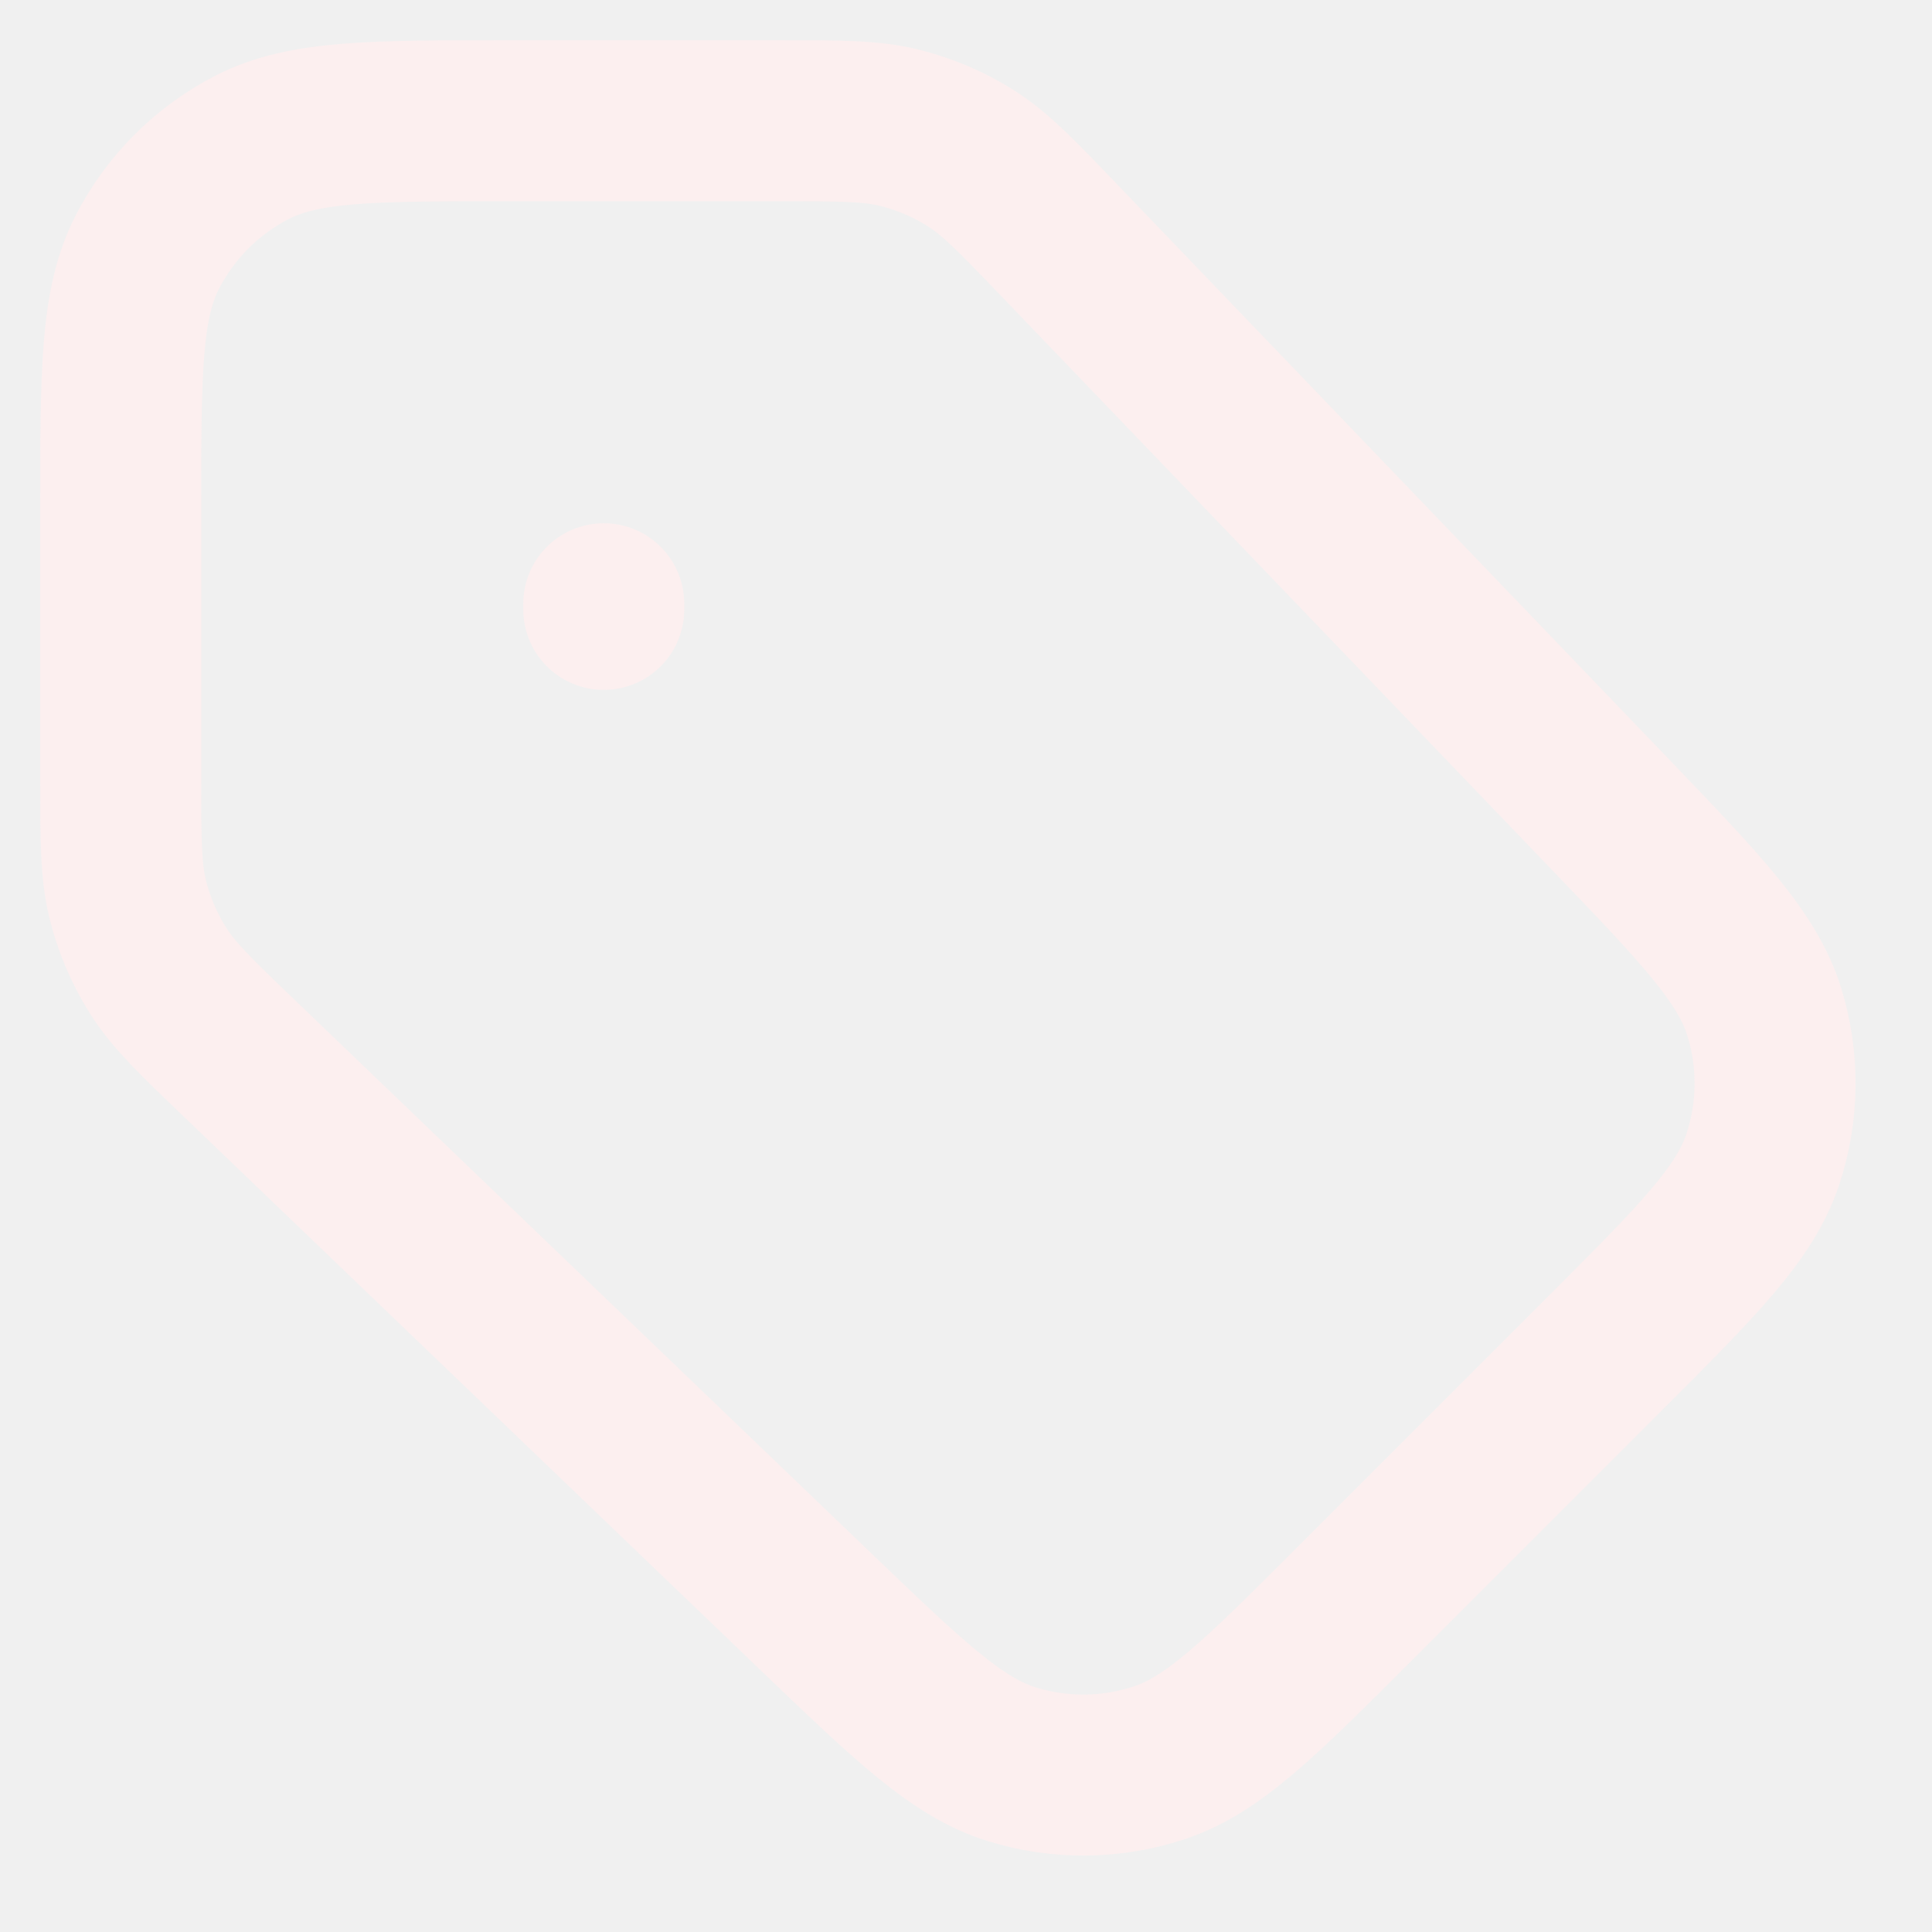
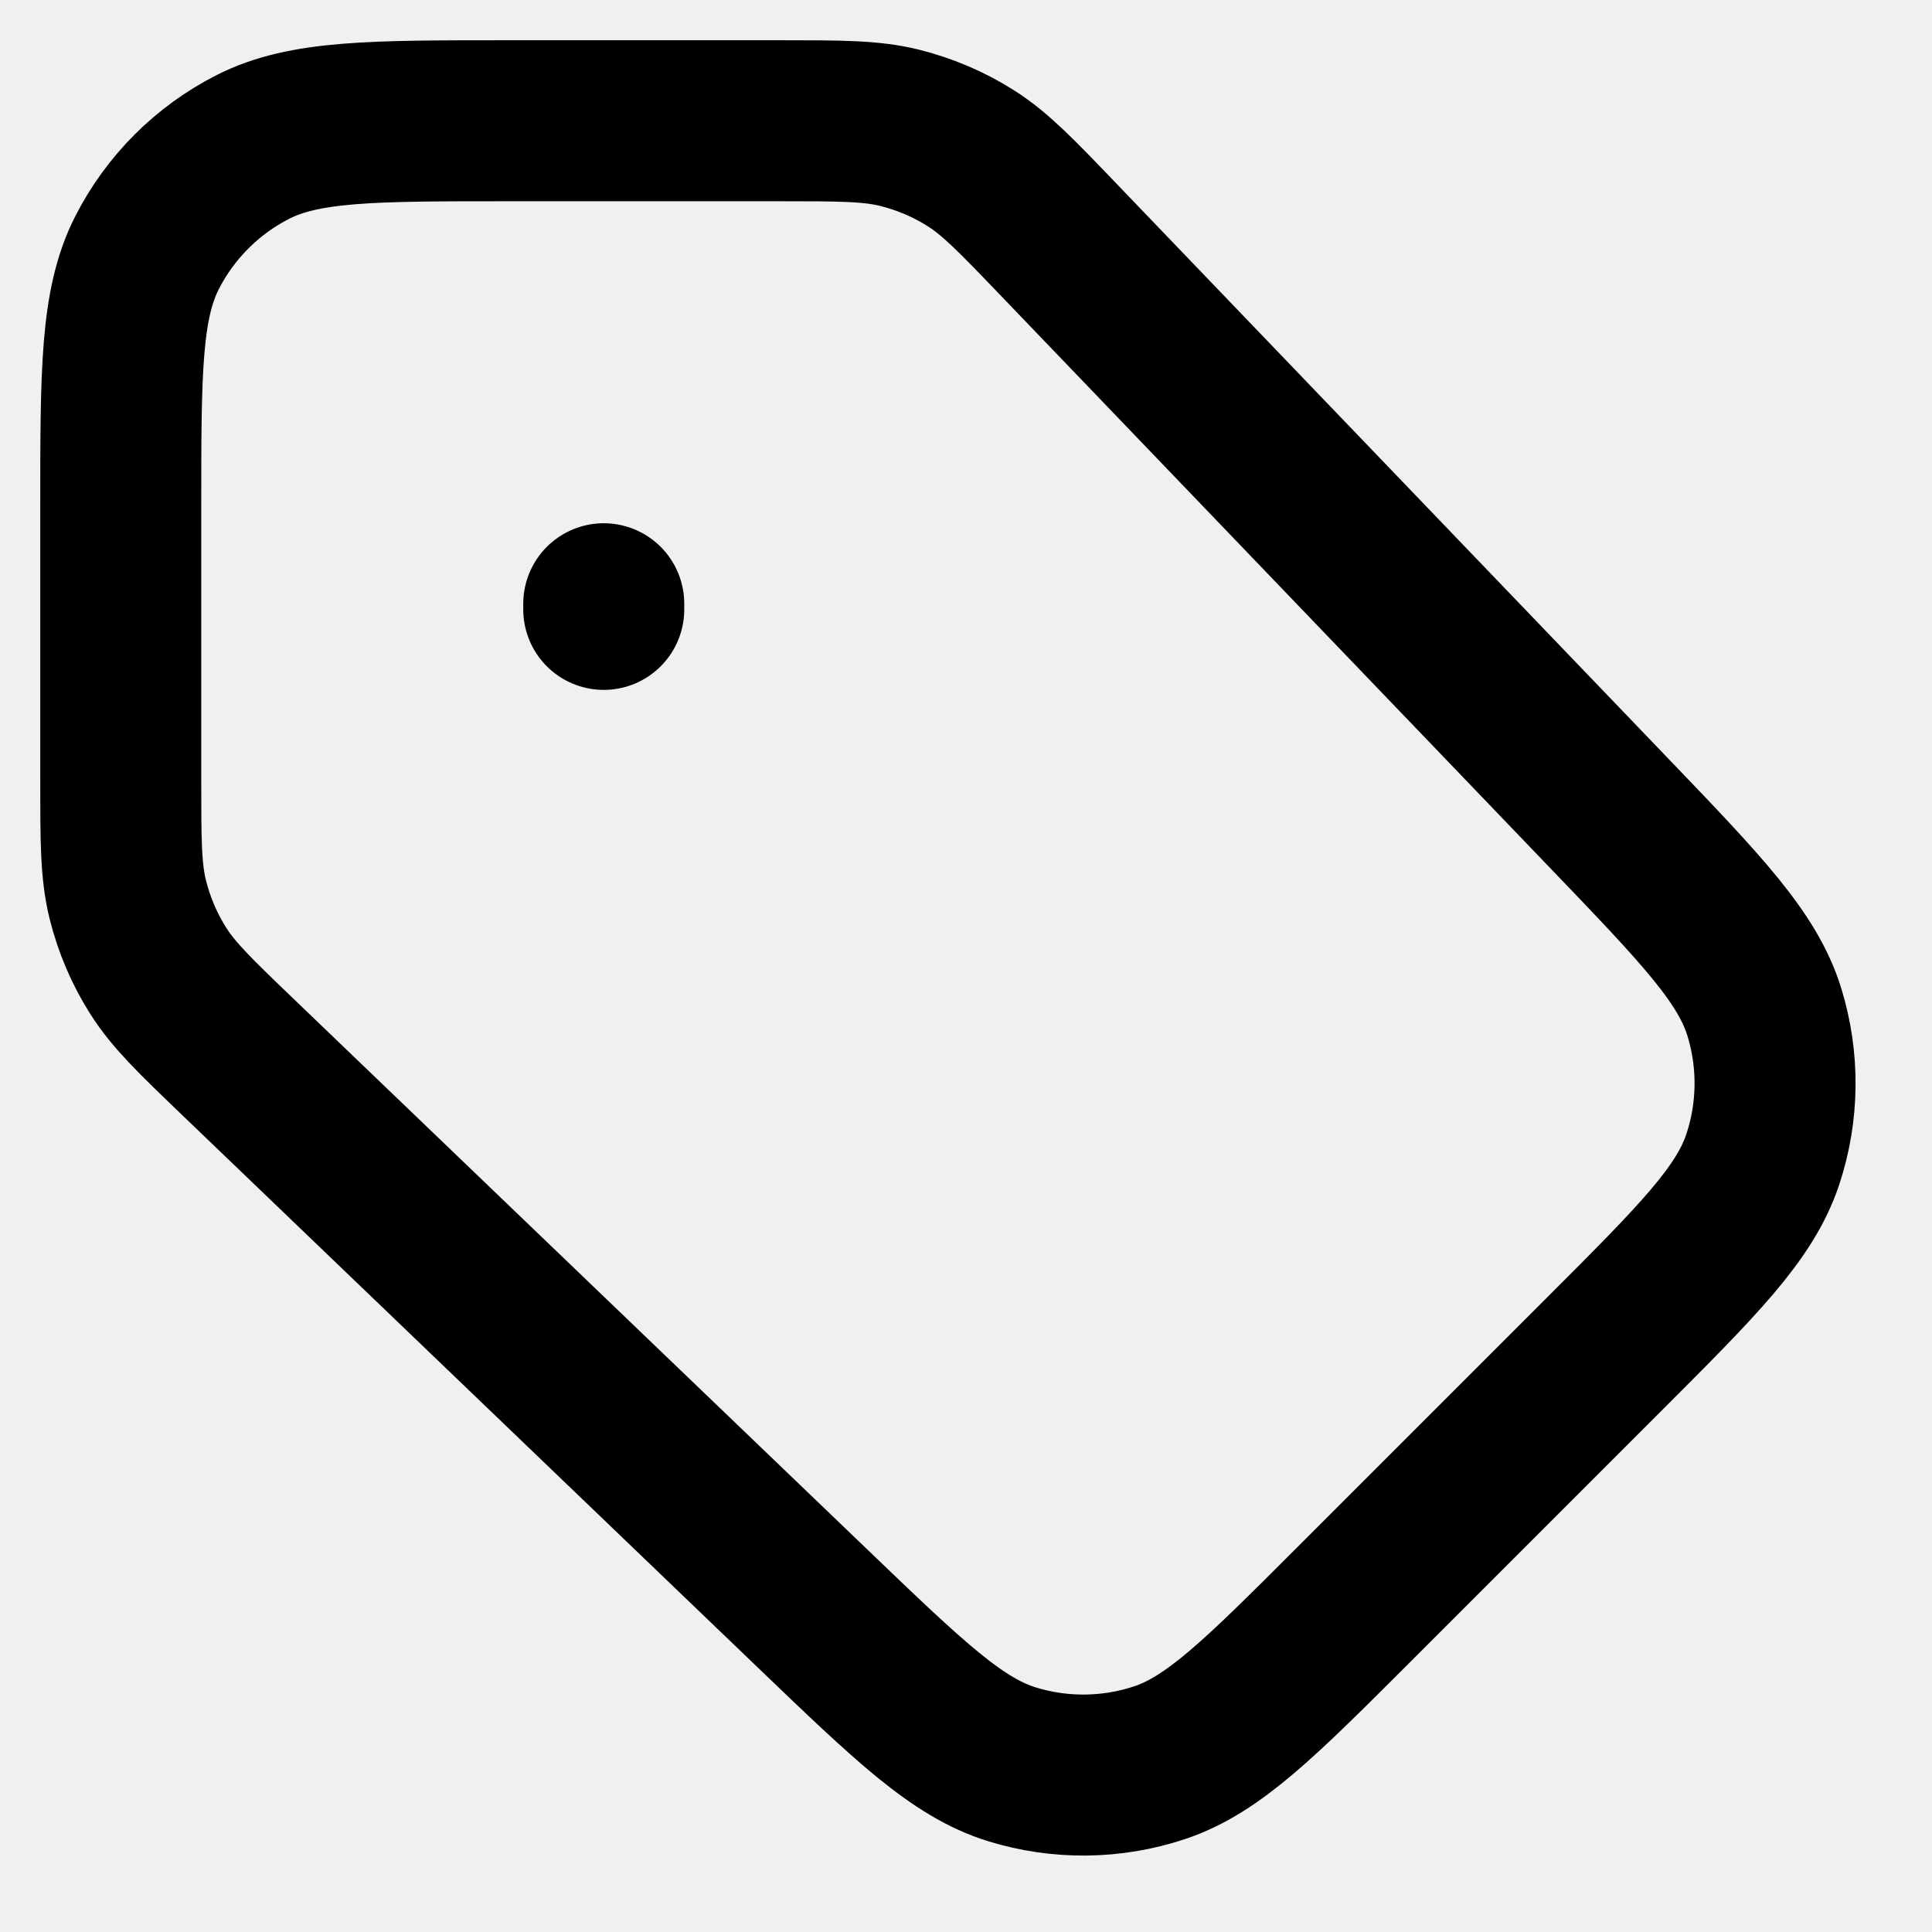
<svg xmlns="http://www.w3.org/2000/svg" width="24" height="24" viewBox="0 0 24 24" fill="none">
  <g clip-path="url(#clip0_26_73)">
-     <path d="M7.5 7.57L7.5 7.5M1.5 6.3L1.5 9.687C1.5 10.442 1.5 10.819 1.587 11.173C1.665 11.486 1.792 11.786 1.965 12.059C2.16 12.367 2.432 12.628 2.976 13.15L10.107 19.994C11.297 21.136 11.892 21.707 12.571 21.917C13.168 22.101 13.808 22.095 14.402 21.898C15.076 21.674 15.659 21.091 16.825 19.925L19.925 16.825C21.091 15.659 21.674 15.076 21.898 14.402C22.095 13.808 22.101 13.168 21.917 12.571C21.707 11.892 21.136 11.297 19.994 10.107L13.15 2.976C12.628 2.432 12.367 2.16 12.059 1.965C11.786 1.792 11.486 1.665 11.173 1.587C10.819 1.5 10.442 1.5 9.687 1.5L6.3 1.5C4.62 1.5 3.78 1.5 3.138 1.827C2.574 2.115 2.115 2.574 1.827 3.138C1.5 3.78 1.5 4.62 1.5 6.3Z" stroke="#FCEFEF" stroke-width="2" stroke-linecap="round" />
+     <path d="M7.5 7.57L7.5 7.5M1.5 6.3L1.5 9.687C1.5 10.442 1.5 10.819 1.587 11.173C1.665 11.486 1.792 11.786 1.965 12.059C2.16 12.367 2.432 12.628 2.976 13.15L10.107 19.994C11.297 21.136 11.892 21.707 12.571 21.917C13.168 22.101 13.808 22.095 14.402 21.898C15.076 21.674 15.659 21.091 16.825 19.925L19.925 16.825C21.091 15.659 21.674 15.076 21.898 14.402C22.095 13.808 22.101 13.168 21.917 12.571C21.707 11.892 21.136 11.297 19.994 10.107L13.15 2.976C12.628 2.432 12.367 2.16 12.059 1.965C11.786 1.792 11.486 1.665 11.173 1.587C10.819 1.5 10.442 1.5 9.687 1.5L6.3 1.5C4.62 1.5 3.78 1.5 3.138 1.827C2.574 2.115 2.115 2.574 1.827 3.138C1.5 3.78 1.5 4.62 1.5 6.3Z" stroke="currentColor" stroke-width="2" stroke-linecap="round" />
  </g>
  <defs>
    <clipPath id="clip0_26_73">
-       <rect width="24" height="24" fill="white" />
+       <rect width="24" height="24" fill="currentColor" />
    </clipPath>
  </defs>
</svg>
